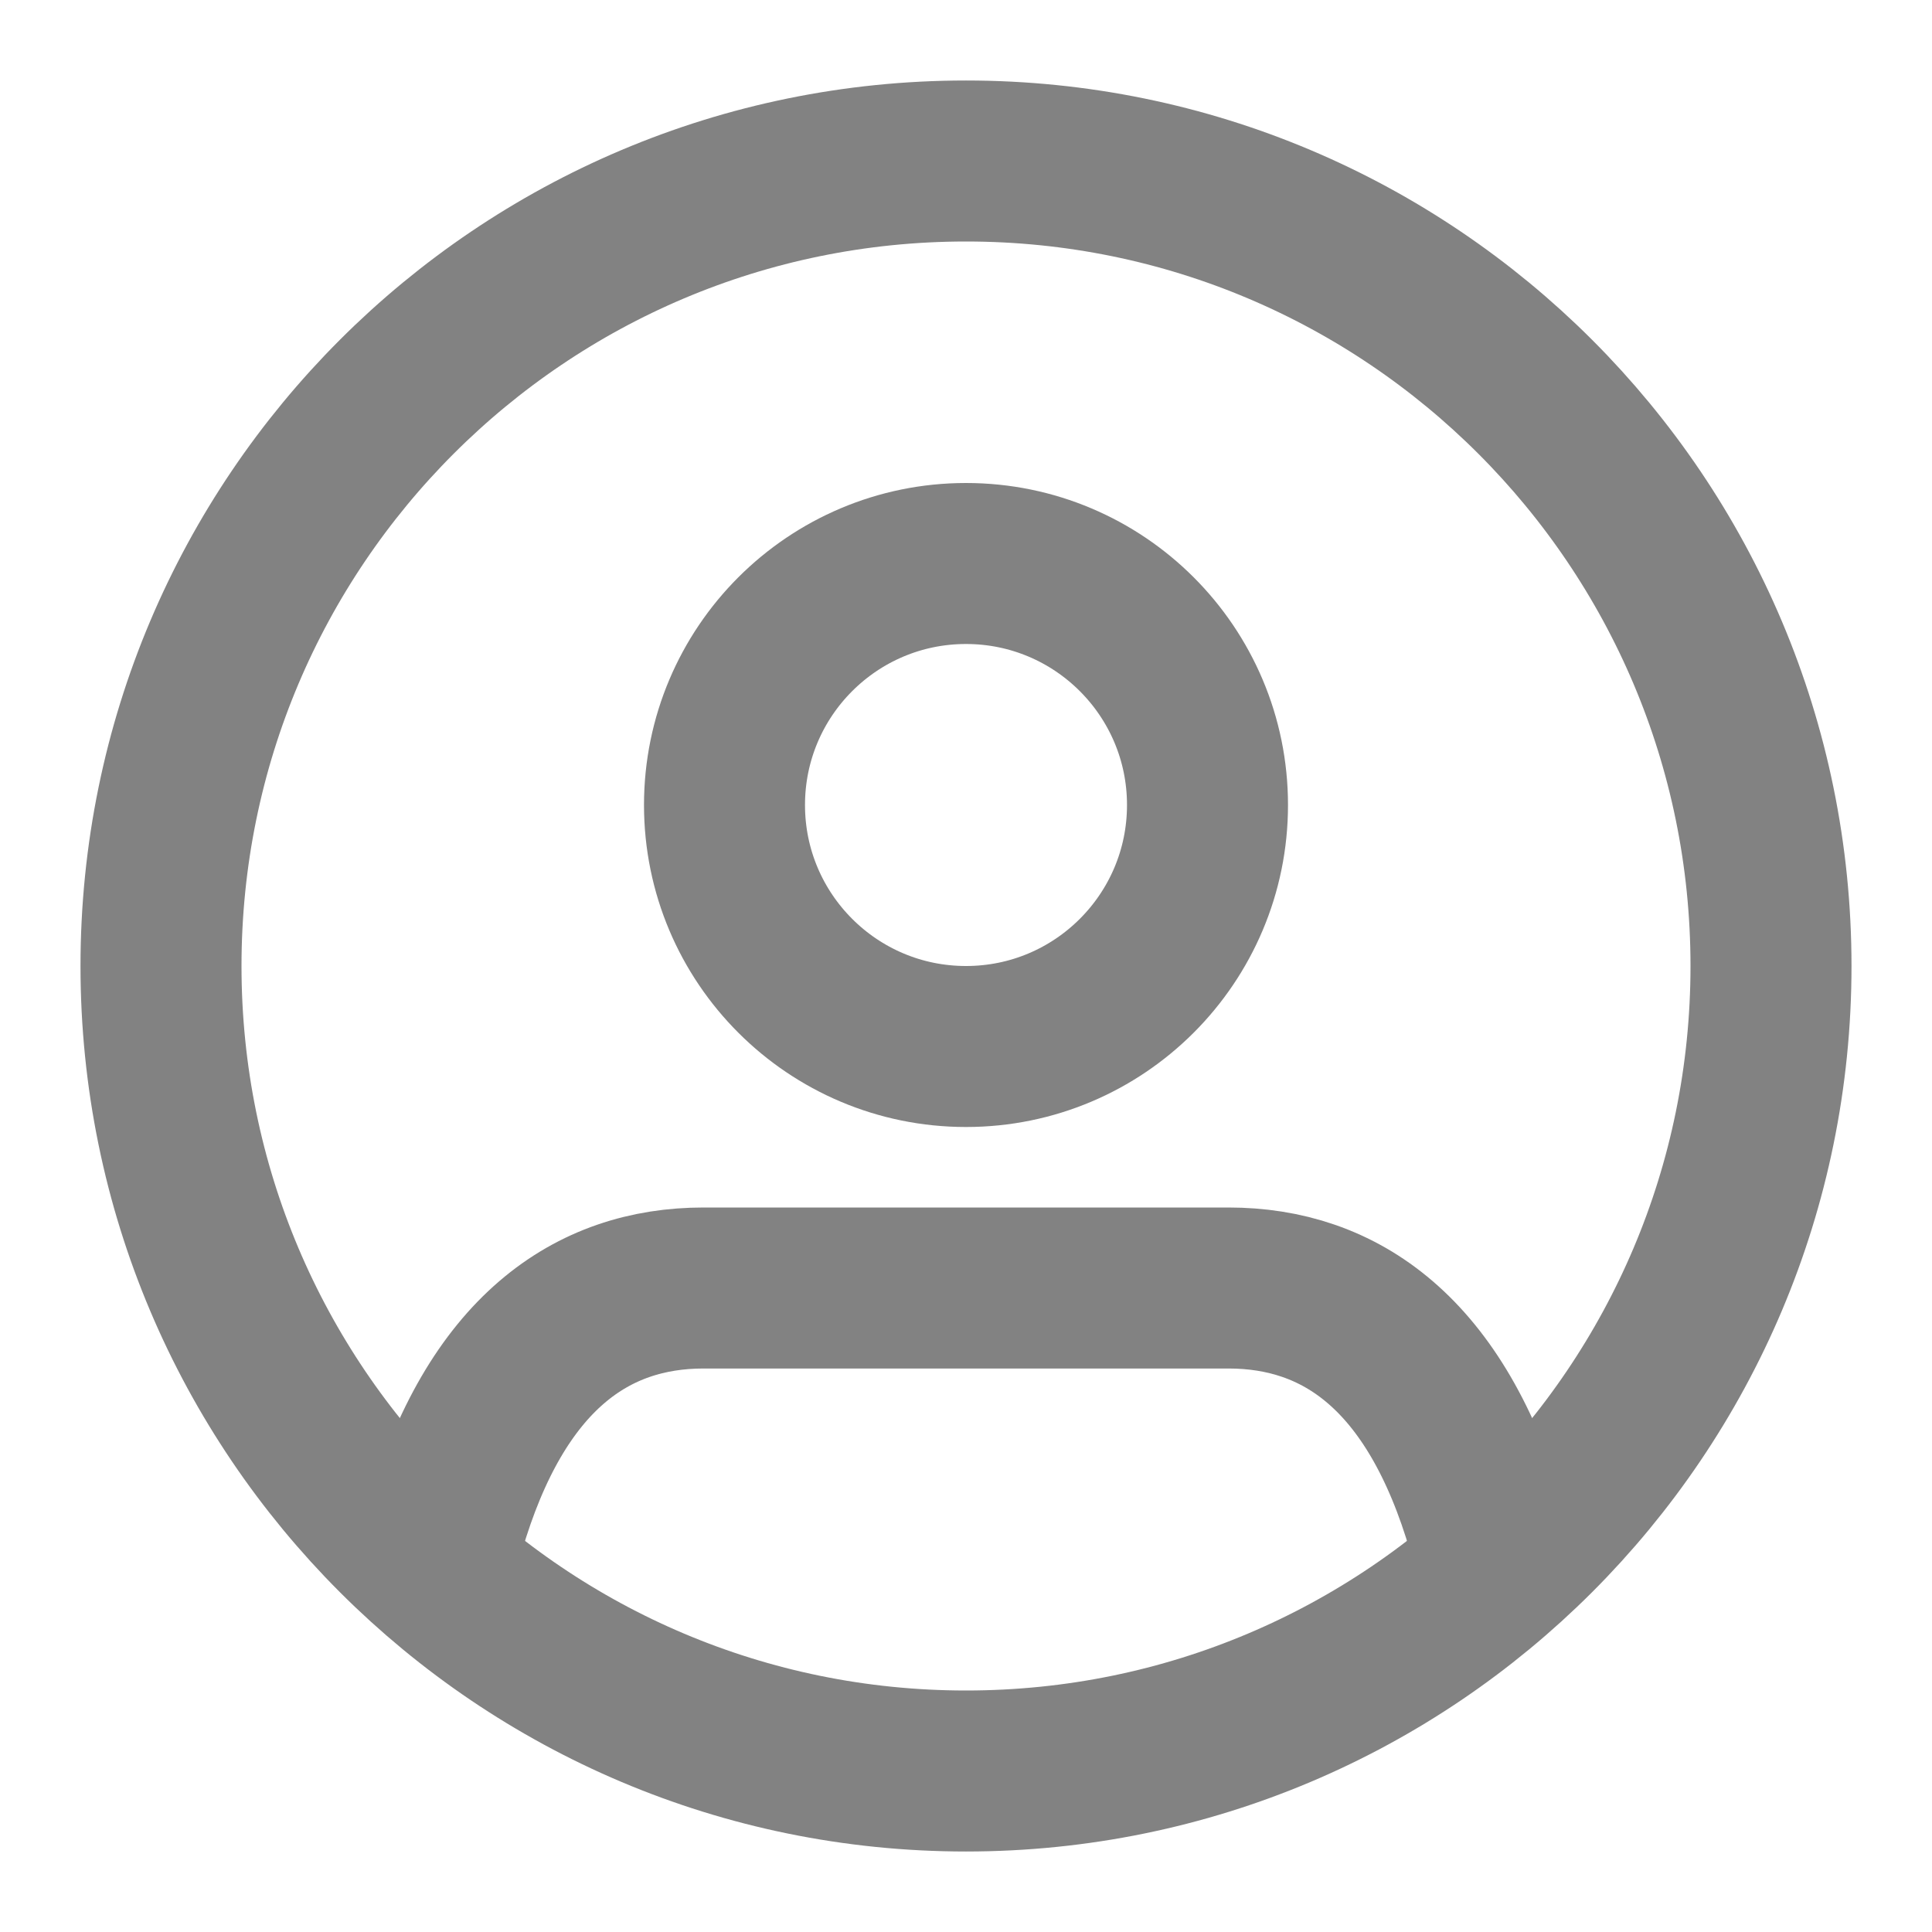
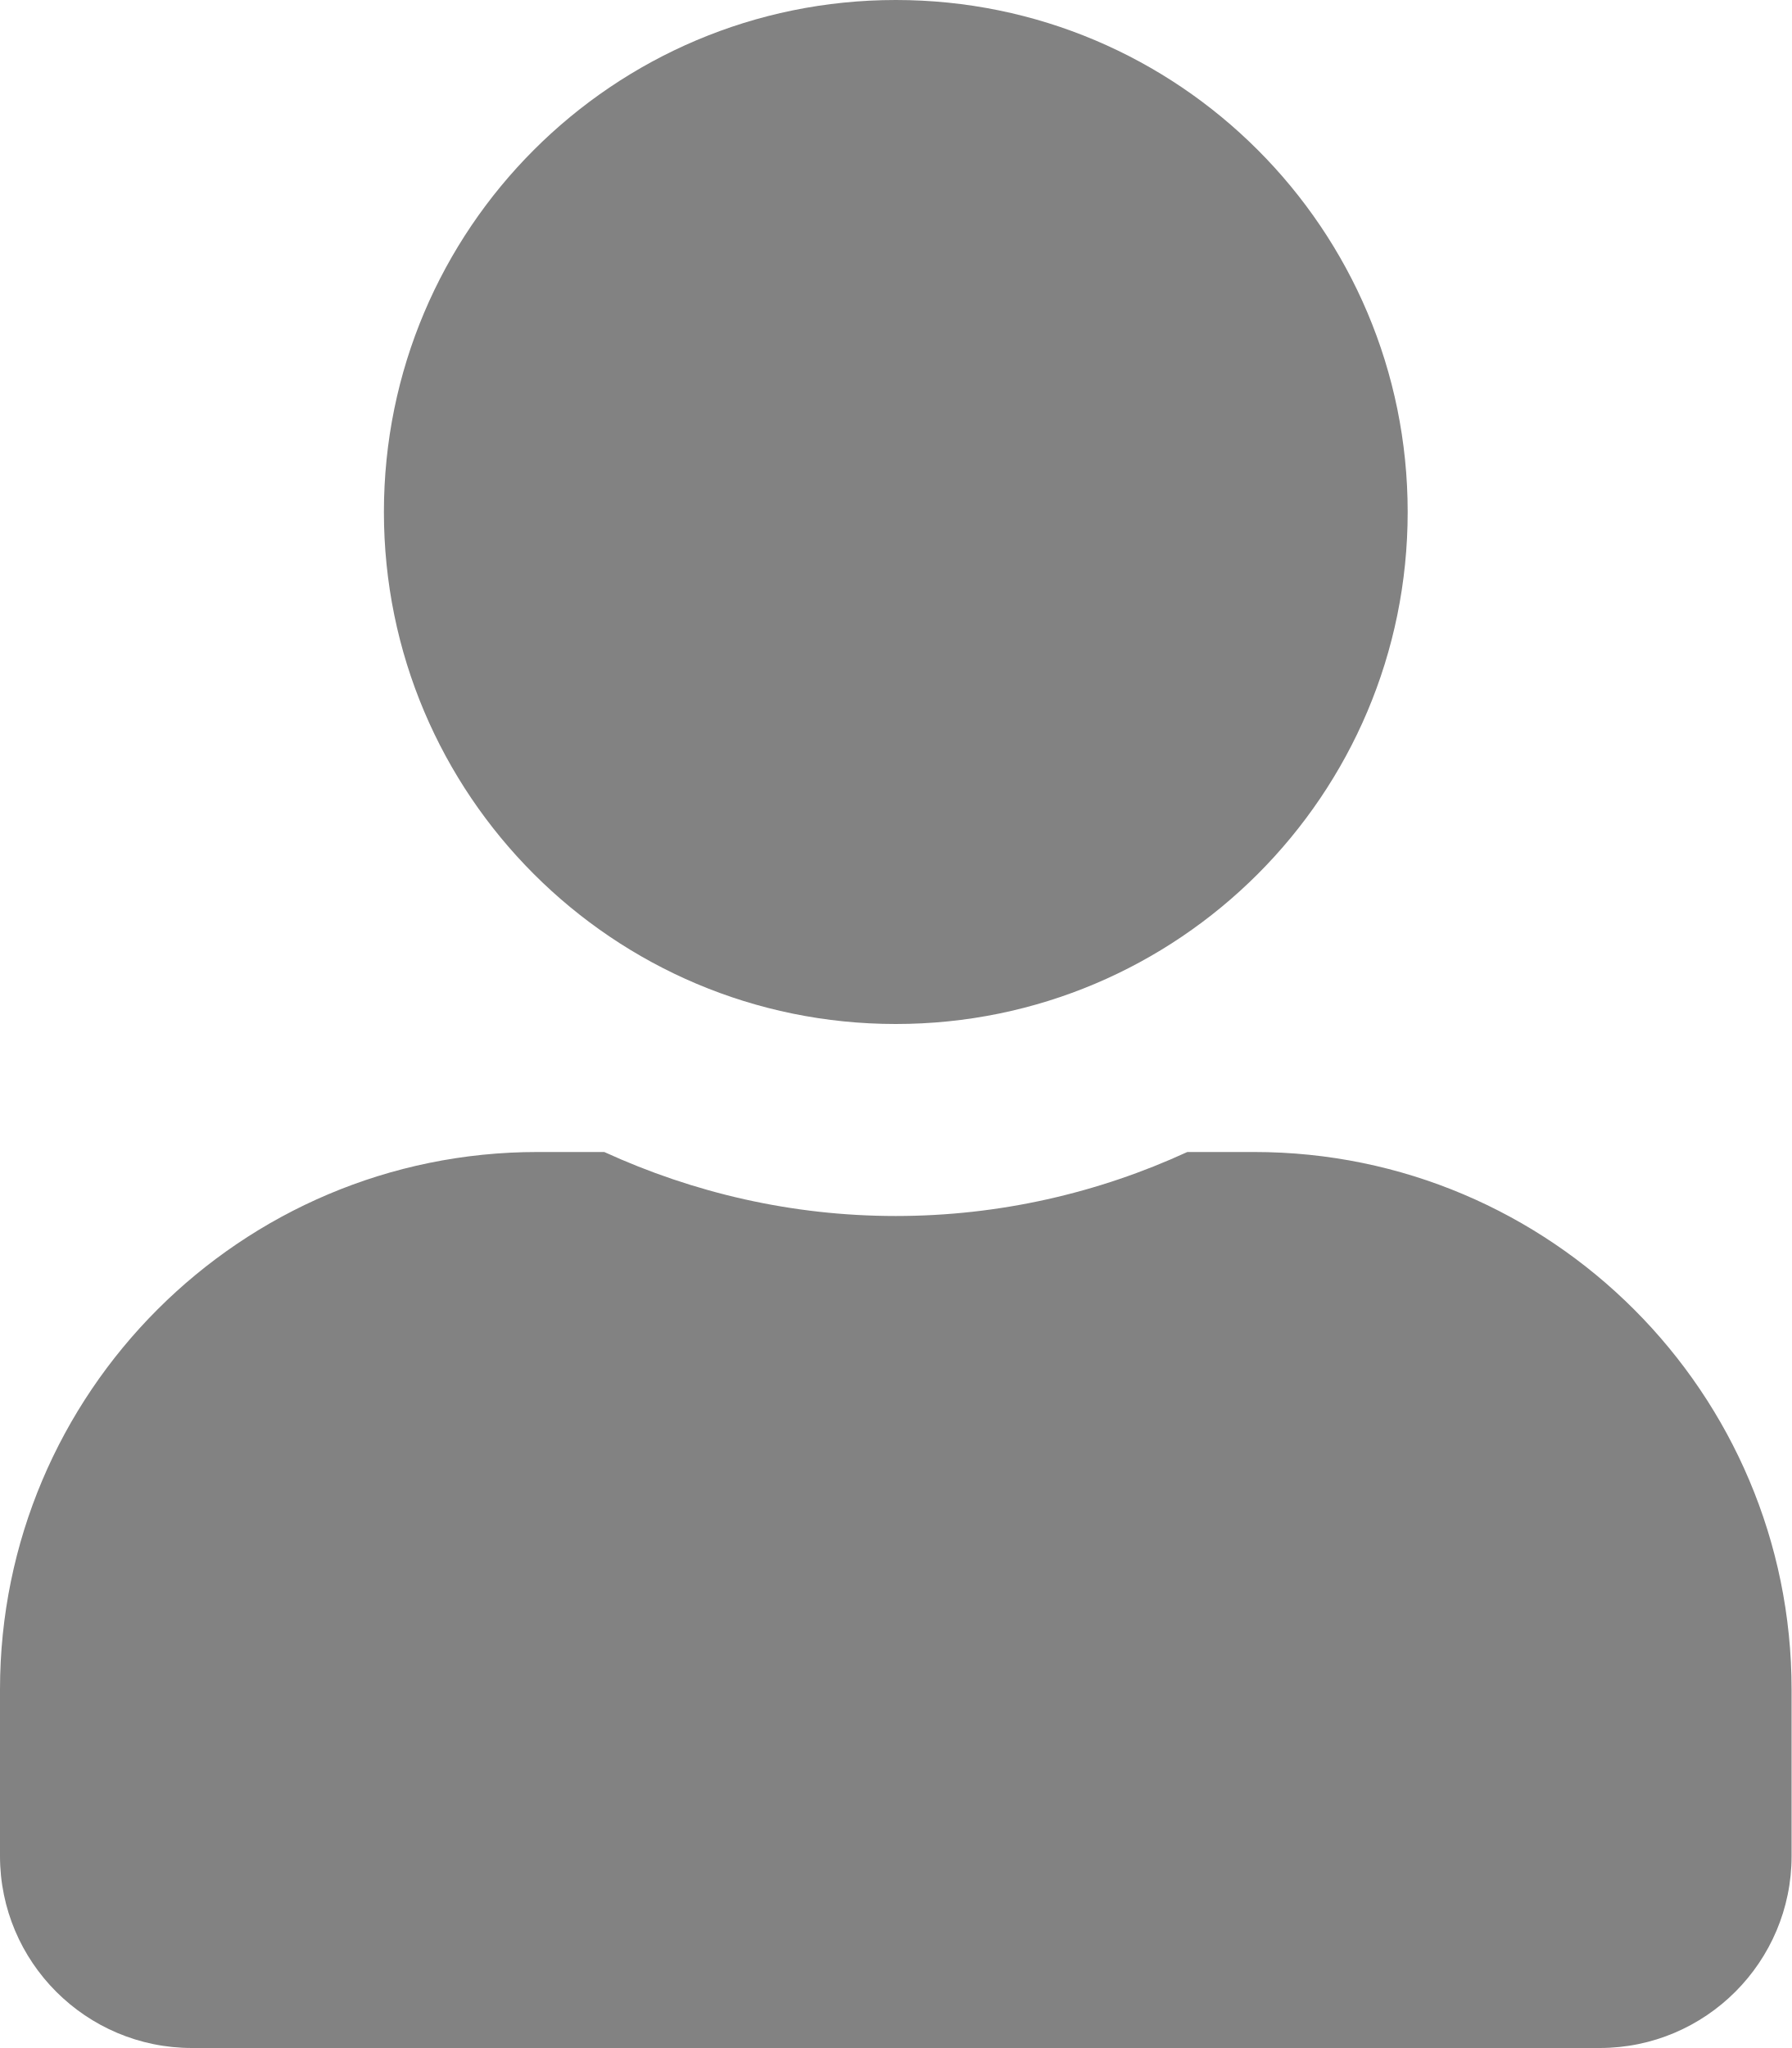
- <svg xmlns="http://www.w3.org/2000/svg" viewBox="0 0 24 24" fill="none" stroke="#828282" stroke-width="2" stroke-linecap="round" stroke-linejoin="round">
-   <path d="M5.52 19c.64-2.2 1.84-3 3.22-3h6.52c1.38 0 2.58.8 3.22 3" />
-   <circle cx="12" cy="10" r="3" />
-   <circle cx="12" cy="12" r="10" />
+ <svg xmlns="http://www.w3.org/2000/svg" viewBox="0 0 448 512">
+   <path fill="#828282" d="M224 256c70.7 0 128-57.3 128-128S294.7 0 224 0 96 57.3 96 128s57.3 128 128 128zm89.6 32h-16.7c-22.2 10.2-46.9 16-72.9 16s-50.6-5.8-72.9-16h-16.7C60.2 288 0 348.2 0 422.4V464c0 26.5 21.5 48 48 48h352c26.5 0 48-21.5 48-48v-41.6c0-74.2-60.2-134.4-134.4-134.4z" />
</svg>
